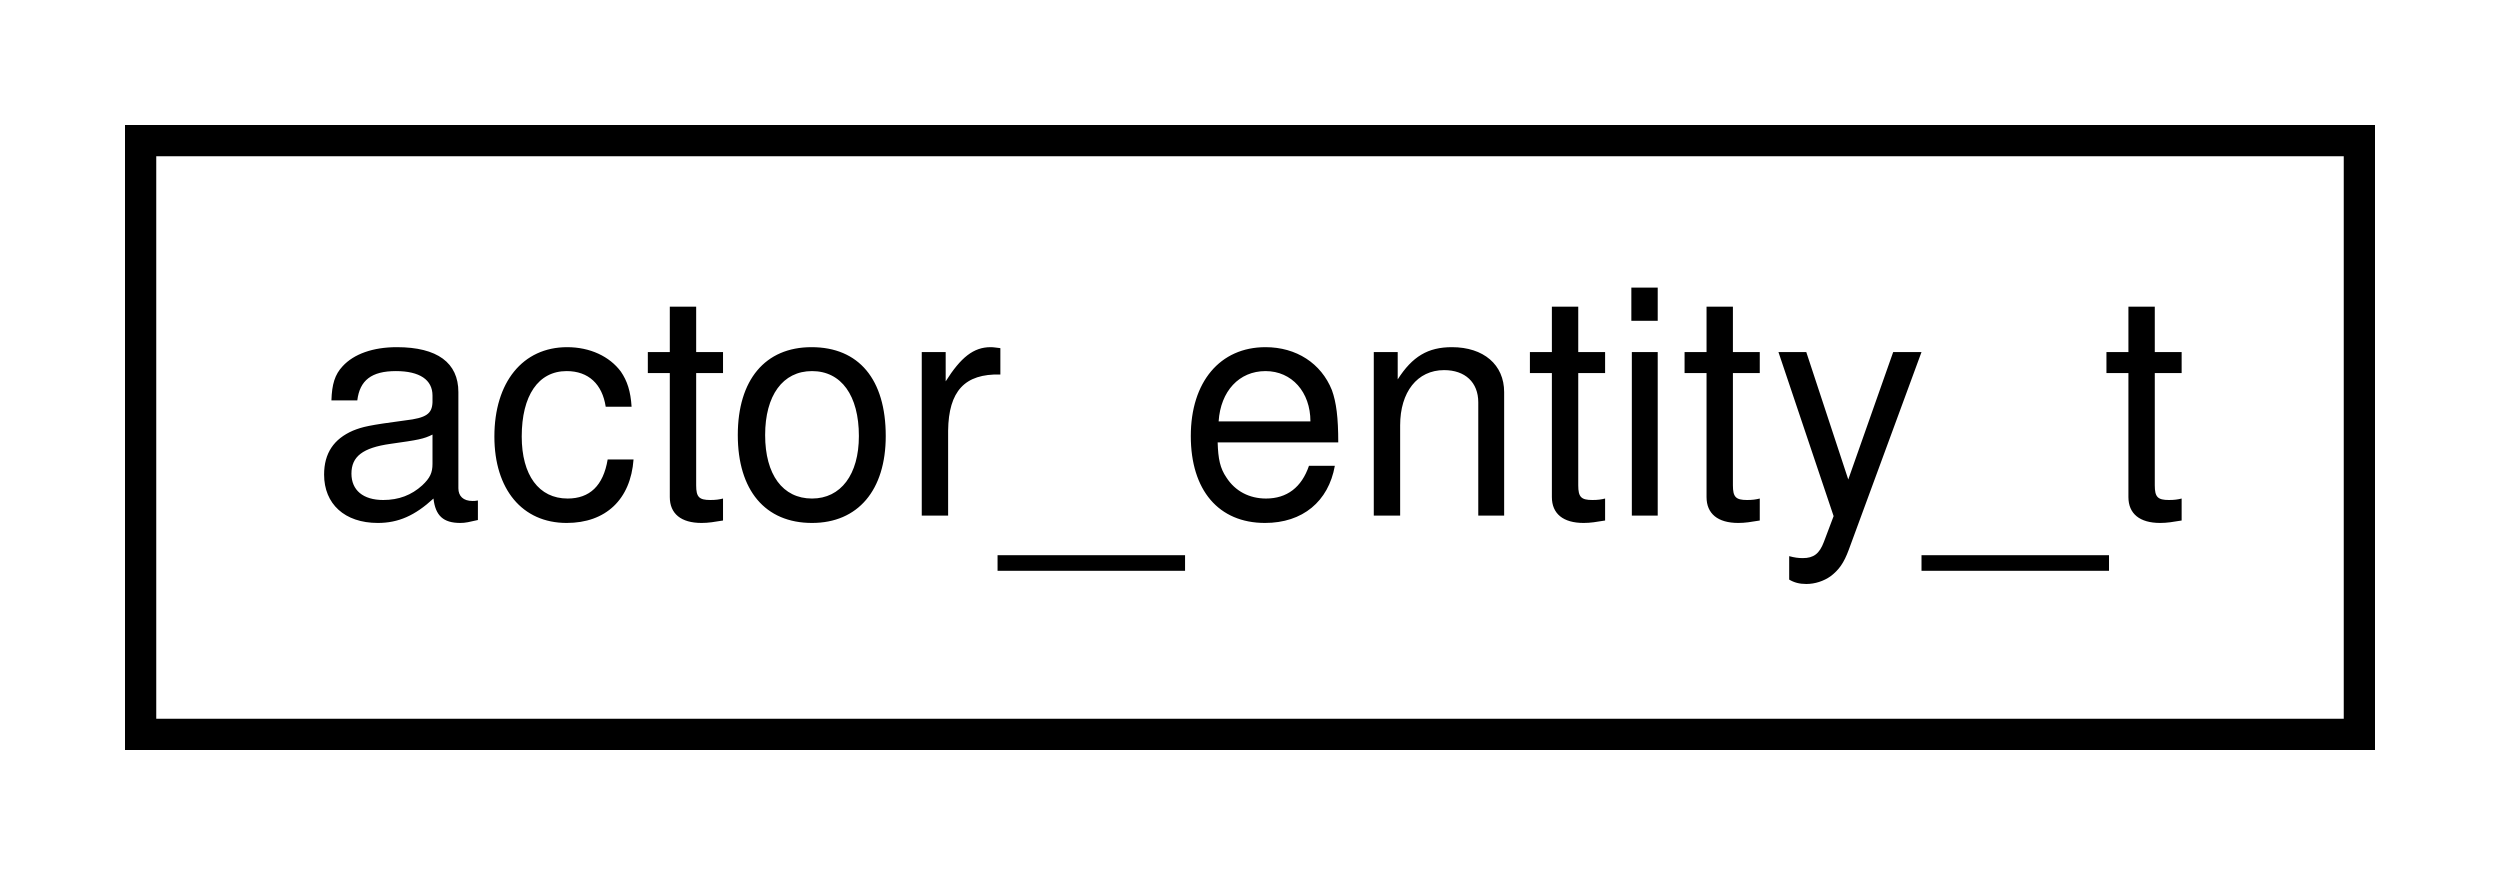
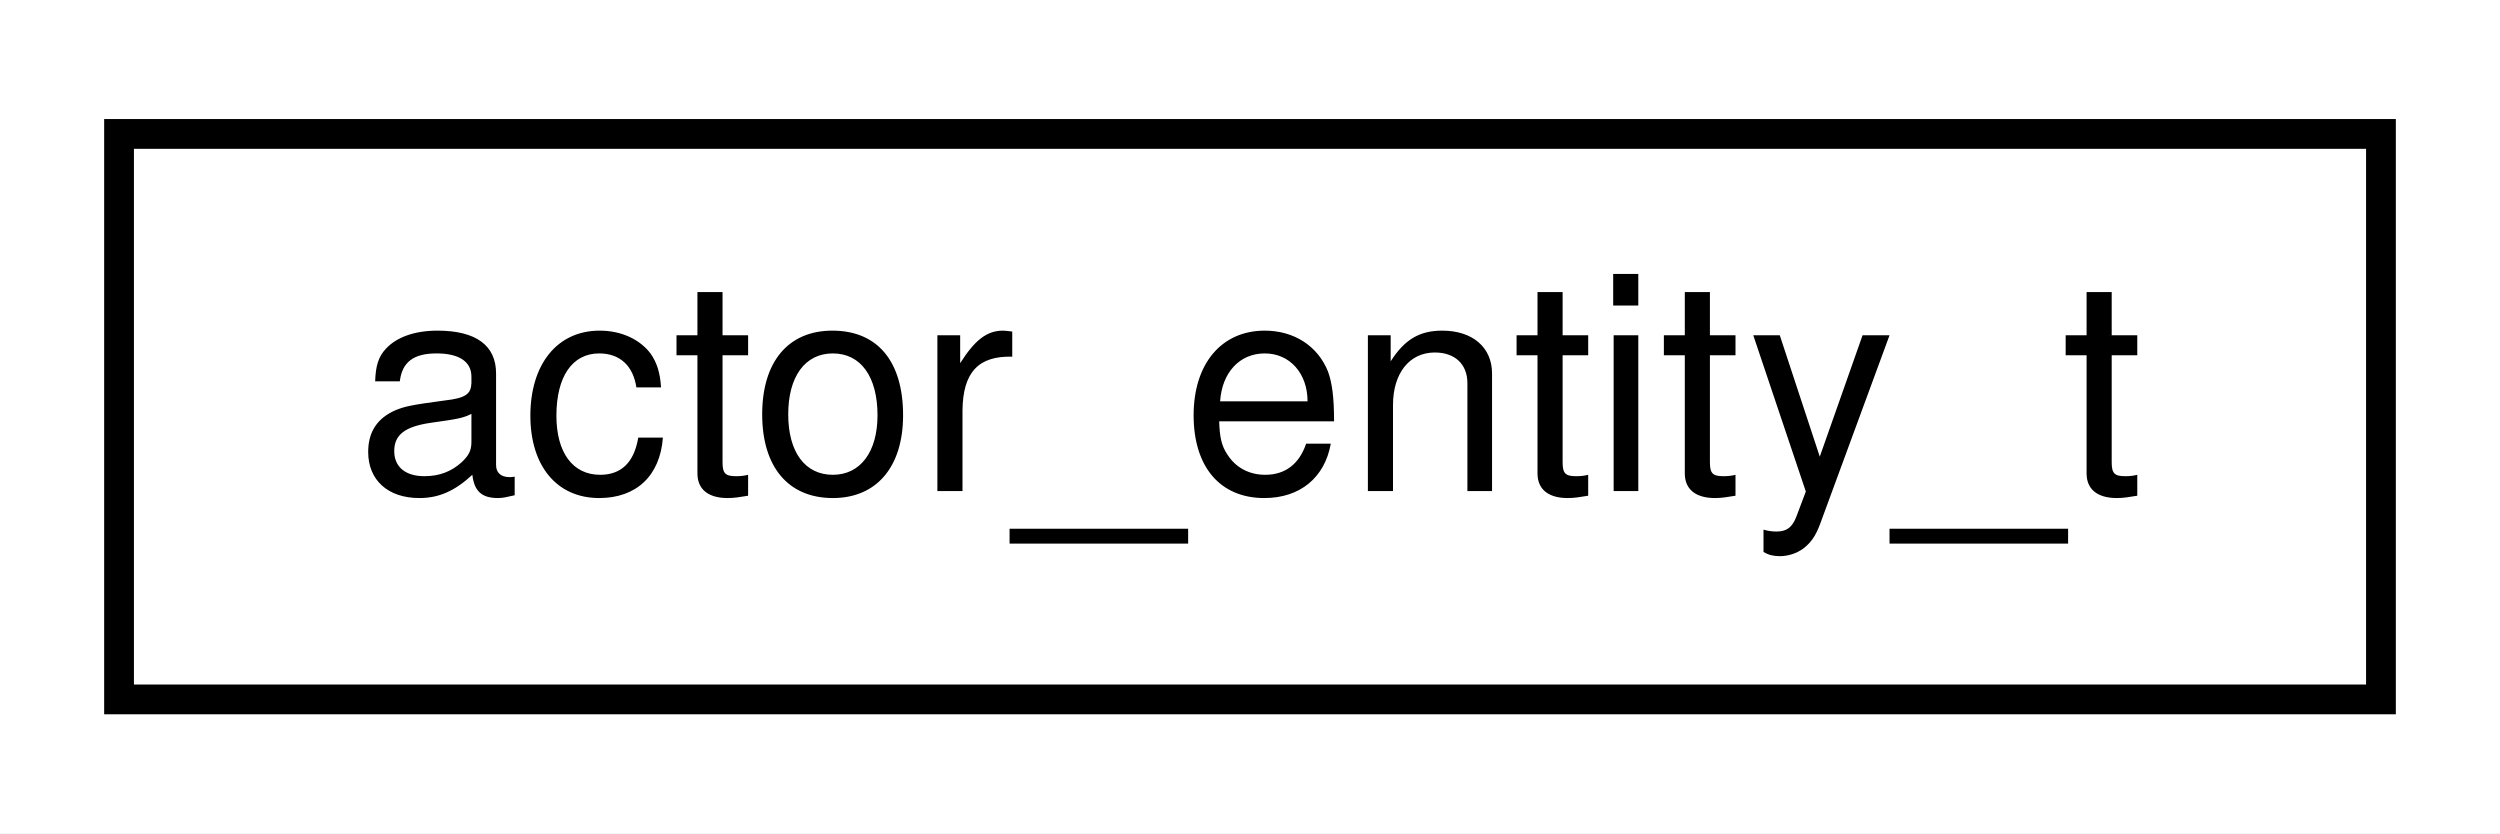
- <svg xmlns="http://www.w3.org/2000/svg" xmlns:xlink="http://www.w3.org/1999/xlink" width="80pt" height="28pt" viewBox="0.00 0.00 80.00 28.00">
+ <svg xmlns="http://www.w3.org/2000/svg" xmlns:xlink="http://www.w3.org/1999/xlink" width="84pt" height="28pt" viewBox="0.00 0.00 84.00 28.00">
  <g id="graph0" class="graph" transform="scale(1 1) rotate(0) translate(4 24)">
-     <polygon fill="white" stroke="none" points="-4,4 -4,-24 76,-24 76,4 -4,4" />
+     <polygon fill="white" stroke="none" points="-4,4 -4,-24 80,-24 80,4 -4,4" />
    <g id="node1" class="node">
      <g id="a_node1">
-         <a xlink:href="_world_8h.html#structactor__entity__t" target="_top" xlink:title="actor_entity_t">
-           <polygon fill="white" stroke="black" points="0.5,-0.5 0.5,-19.5 71.5,-19.5 71.5,-0.5 0.5,-0.5" />
-           <text text-anchor="middle" x="36" y="-7.5" font-family="Helvetica,sans-Serif" font-size="10.00">actor_entity_t</text>
+         <a xlink:href="_world_data_8h.html#structactor__entity__t" target="_top" xlink:title="actor_entity_t">
+           <polygon fill="white" stroke="black" points="0,-0.5 0,-19.5 76,-19.5 76,-0.5 0,-0.5" />
+           <text text-anchor="middle" x="38" y="-7.5" font-family="Helvetica,sans-Serif" font-size="10.00">actor_entity_t</text>
        </a>
      </g>
    </g>
  </g>
</svg>
